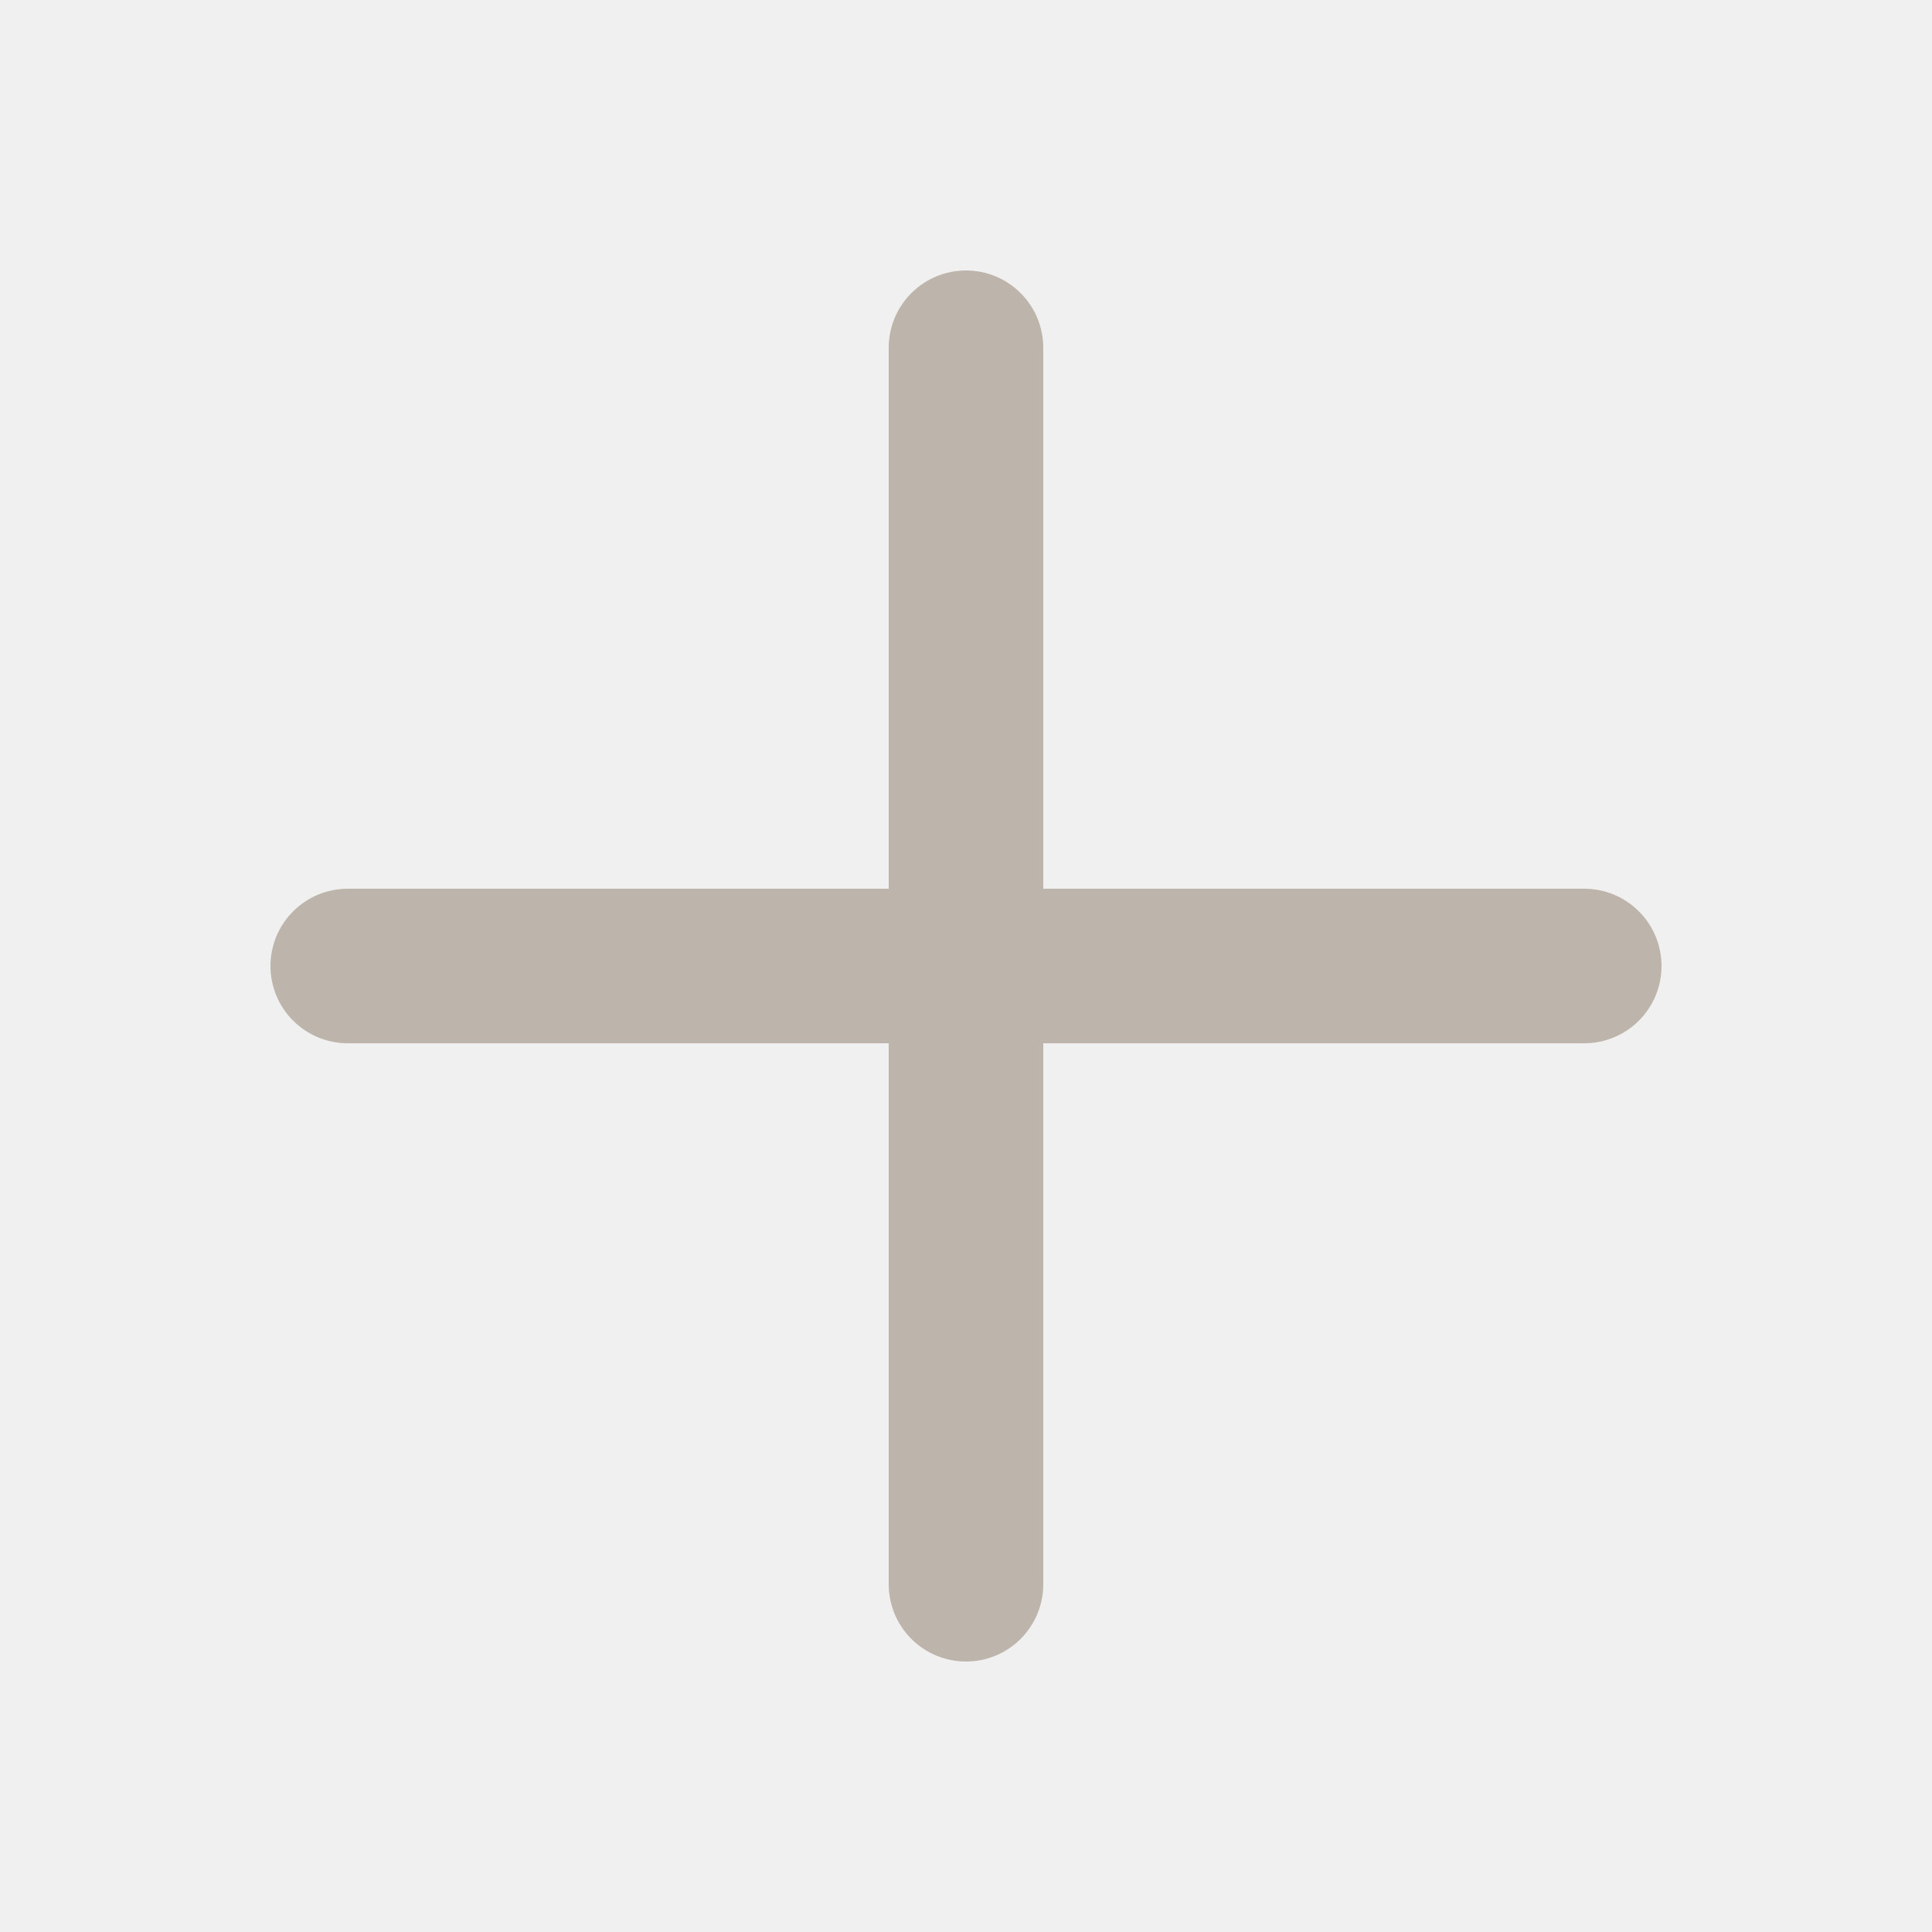
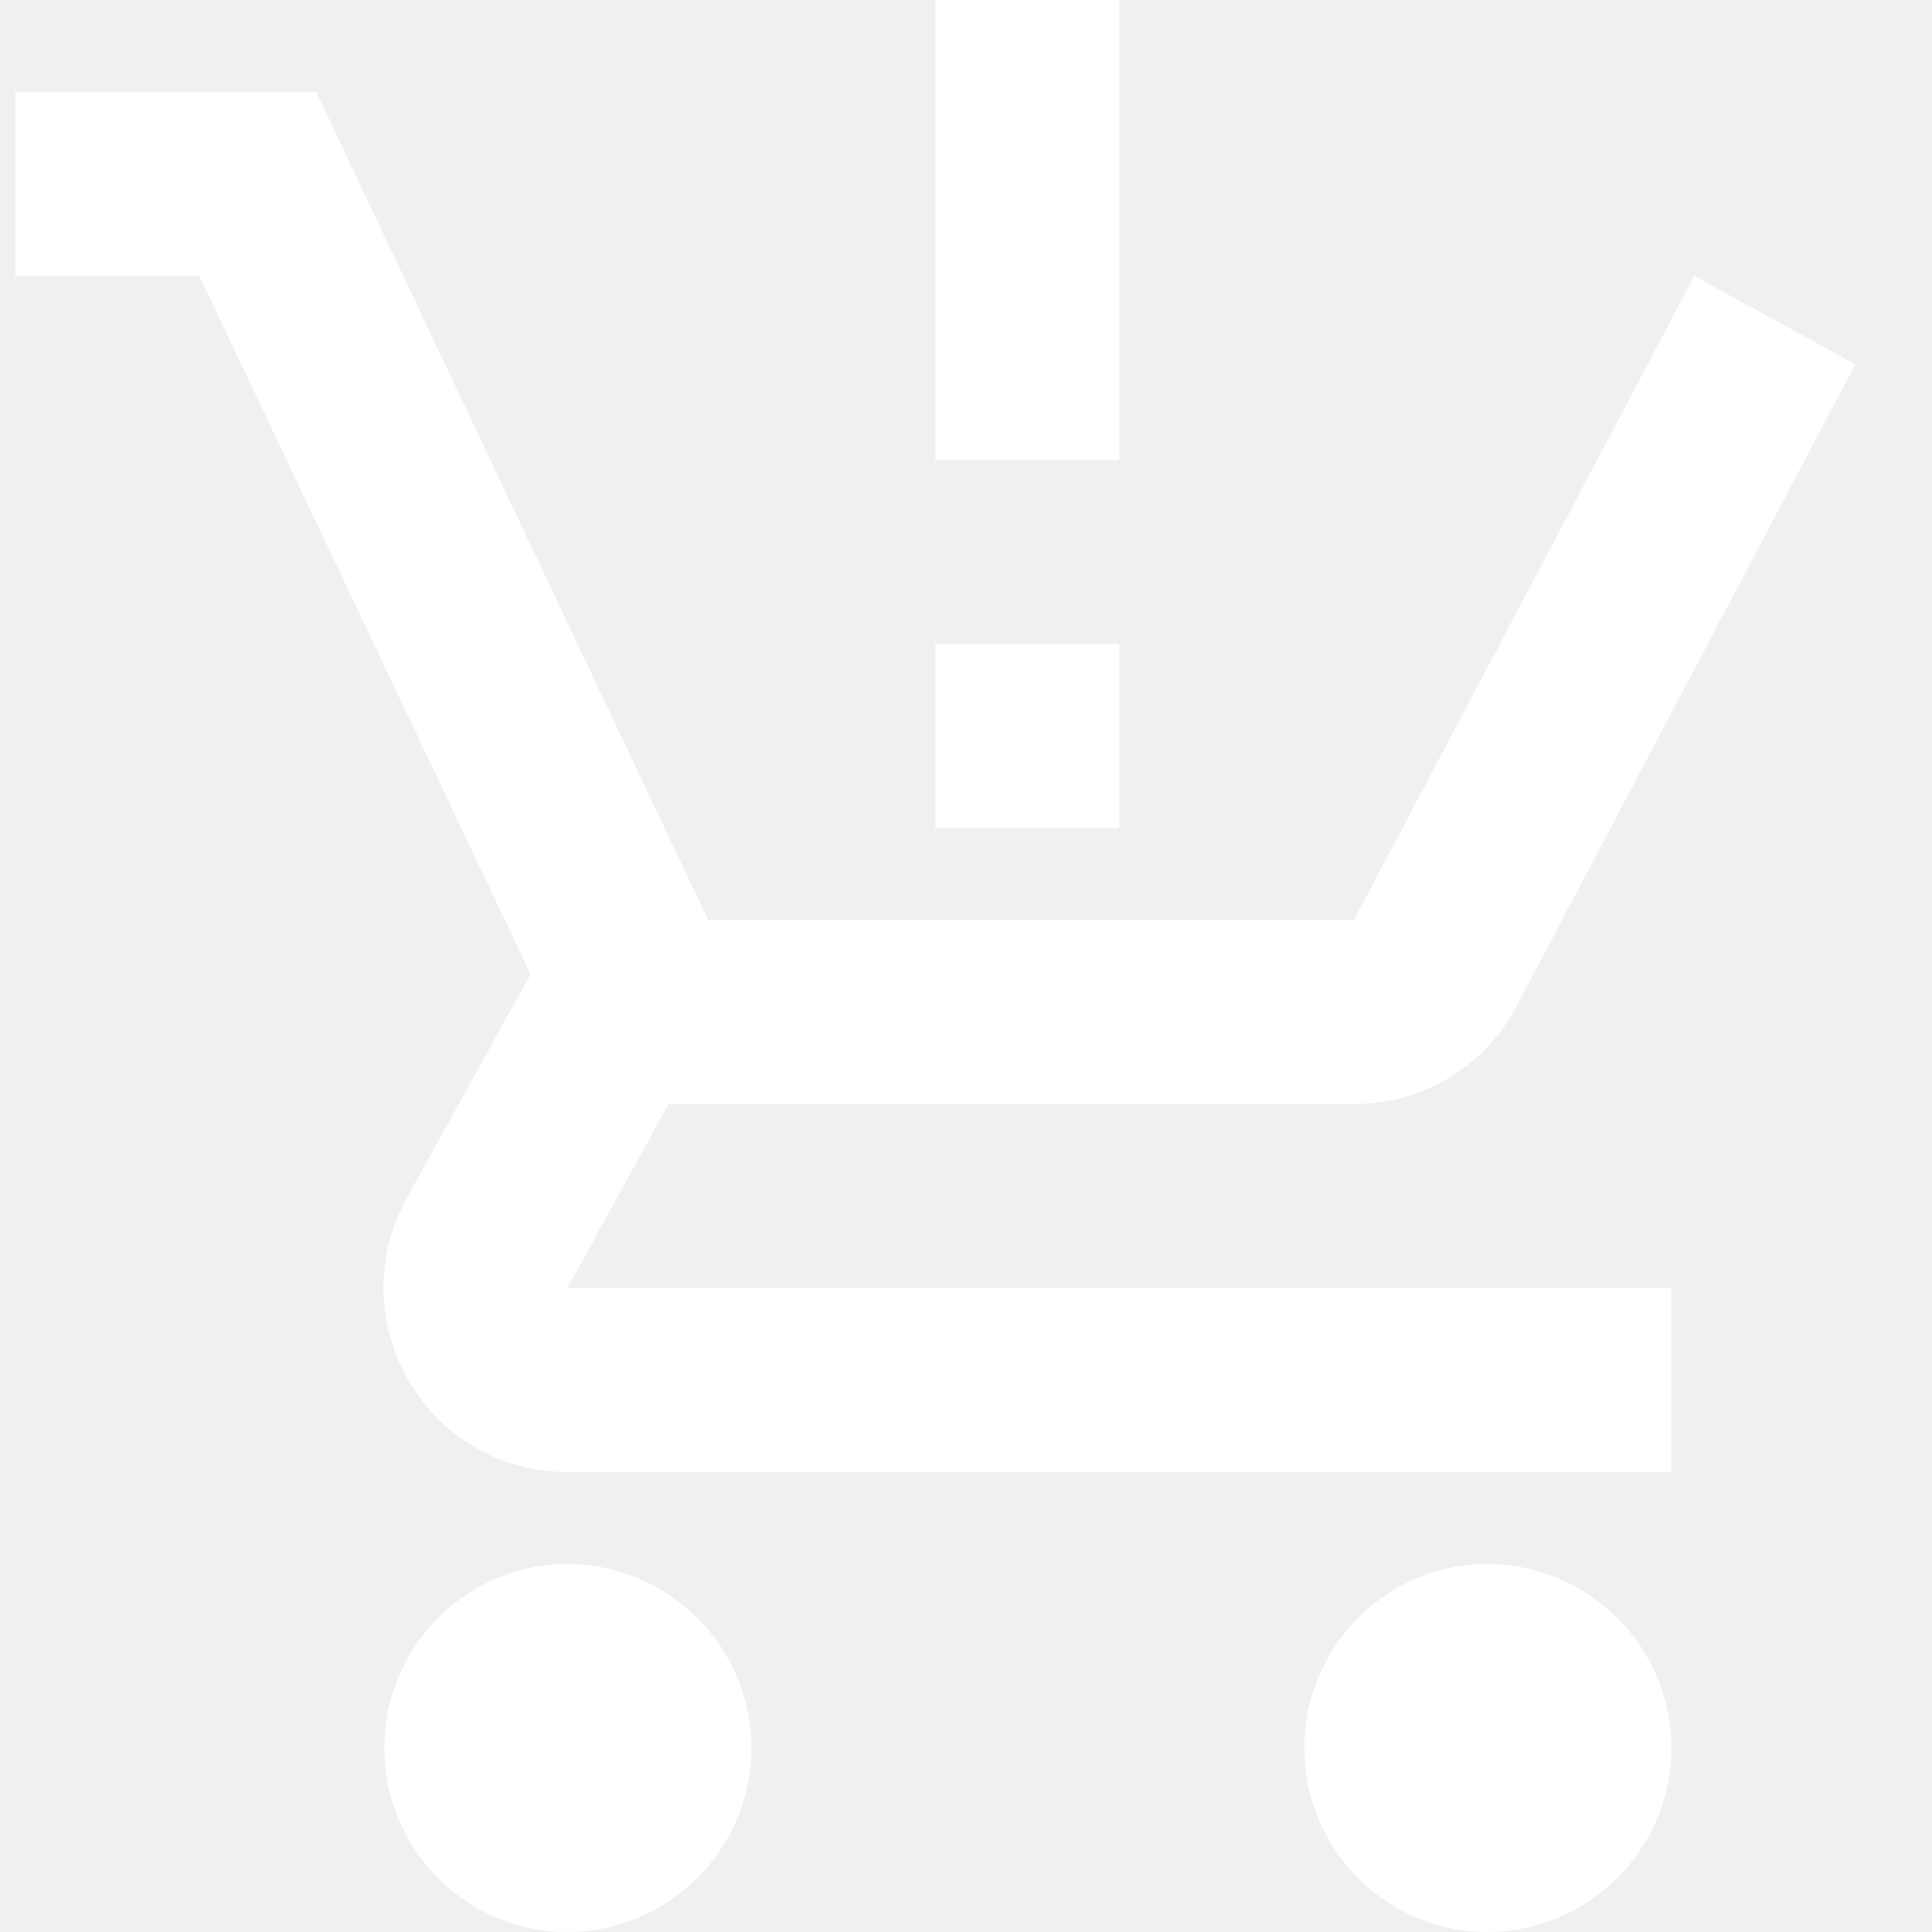
- <svg xmlns="http://www.w3.org/2000/svg" width="25" height="25" viewBox="0 0 25 25" fill="none">
-   <path fill-rule="evenodd" clip-rule="evenodd" d="M13.5 13.5V20.5C13.5 20.765 13.395 21.02 13.207 21.207C13.02 21.395 12.765 21.5 12.5 21.5C12.235 21.5 11.98 21.395 11.793 21.207C11.605 21.02 11.5 20.765 11.5 20.5V13.5H4.5C4.235 13.5 3.98 13.395 3.793 13.207C3.605 13.02 3.5 12.765 3.5 12.5C3.5 12.235 3.605 11.98 3.793 11.793C3.98 11.605 4.235 11.5 4.5 11.5H11.5V4.5C11.5 4.235 11.605 3.98 11.793 3.793C11.98 3.605 12.235 3.5 12.5 3.5C12.765 3.5 13.02 3.605 13.207 3.793C13.395 3.98 13.5 4.235 13.5 4.5V11.5H20.5C20.765 11.5 21.02 11.605 21.207 11.793C21.395 11.98 21.5 12.235 21.5 12.5C21.5 12.765 21.395 13.02 21.207 13.207C21.02 13.395 20.765 13.5 20.5 13.5H13.5Z" fill="#47280B" fill-opacity="0.3" />
+ <svg xmlns="http://www.w3.org/2000/svg" width="21" height="21" viewBox="0 0 21 21" fill="none">
+   <path d="M12.167 9H10.167V7H12.167V9ZM12.167 5H10.167V0H12.167V5ZM6.167 17C5.067 17 4.177 17.9 4.177 19C4.177 20.1 5.067 21 6.167 21C7.267 21 8.167 20.1 8.167 19C8.167 17.9 7.267 17 6.167 17ZM16.167 17C15.067 17 14.177 17.9 14.177 19C14.177 20.1 15.067 21 16.167 21C17.267 21 18.167 20.1 18.167 19C18.167 17.9 17.267 17 16.167 17ZM7.267 12H14.717C15.467 12 16.127 11.59 16.467 10.97L20.167 3.96L18.417 3L14.717 10H7.697L3.437 1H0.167V3H2.167L5.767 10.59L4.417 13.03C3.687 14.37 4.647 16 6.167 16H18.167V14H6.167L7.267 12Z" fill="white" />
</svg>
